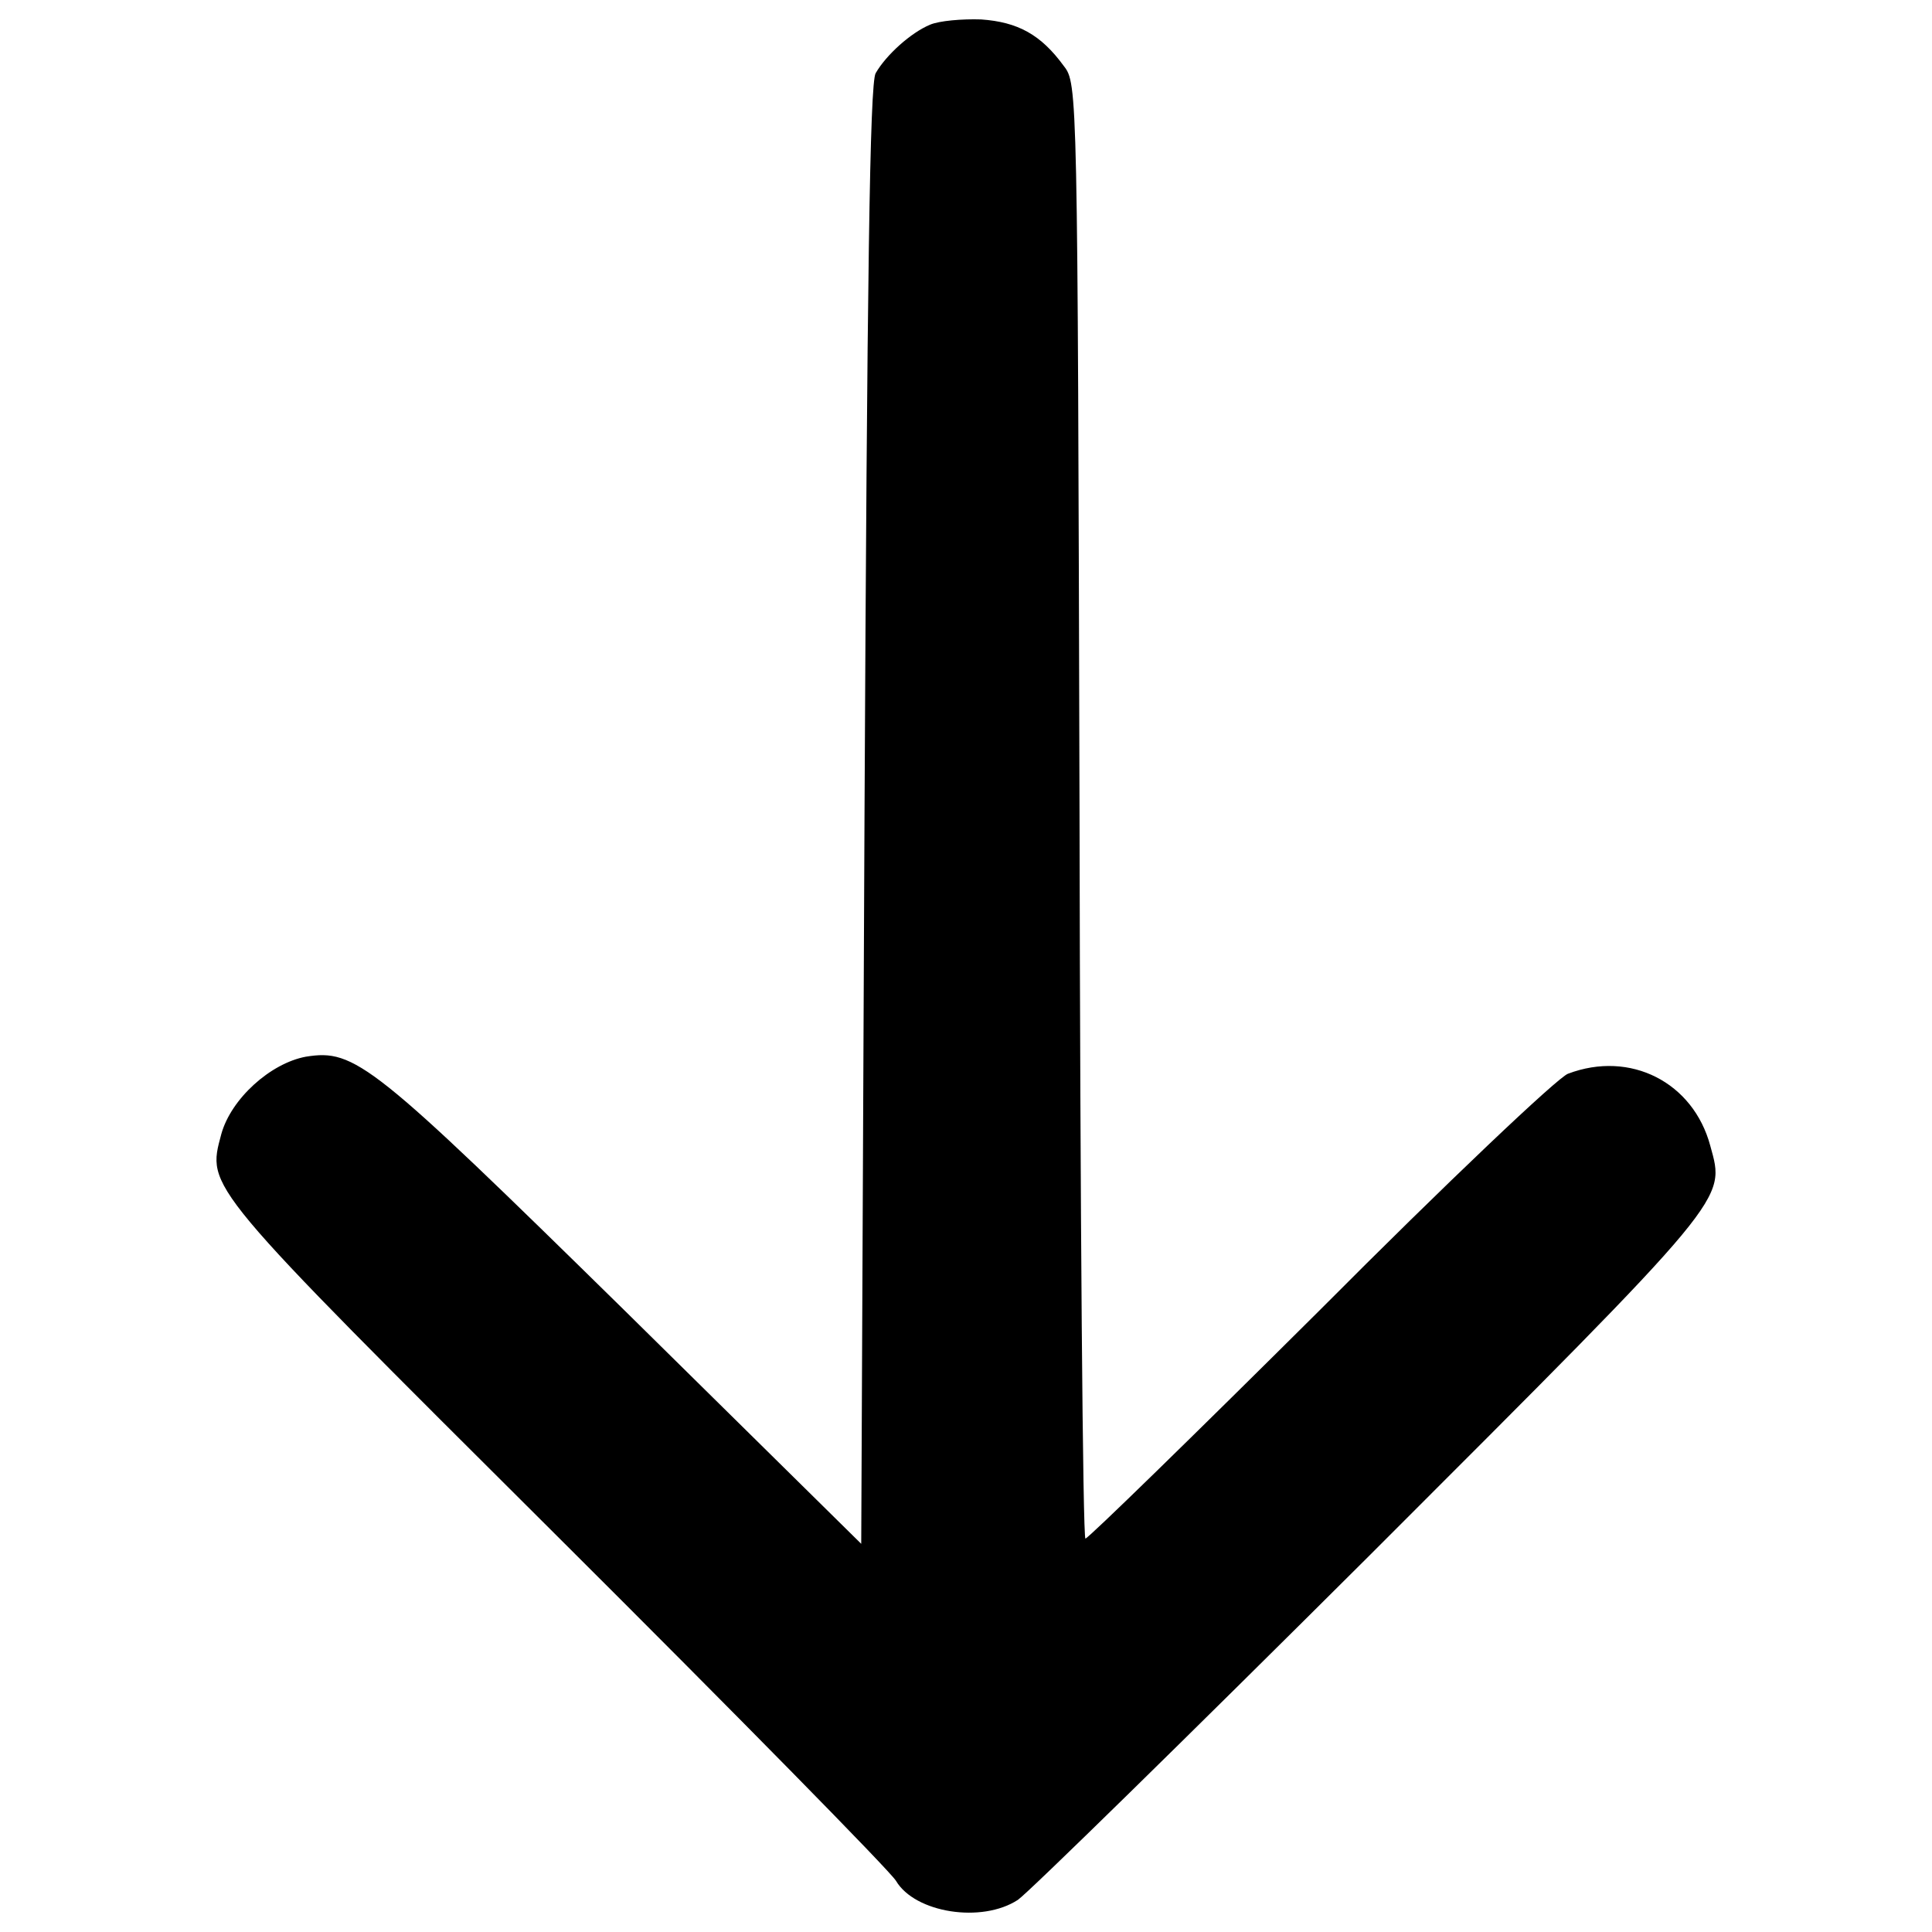
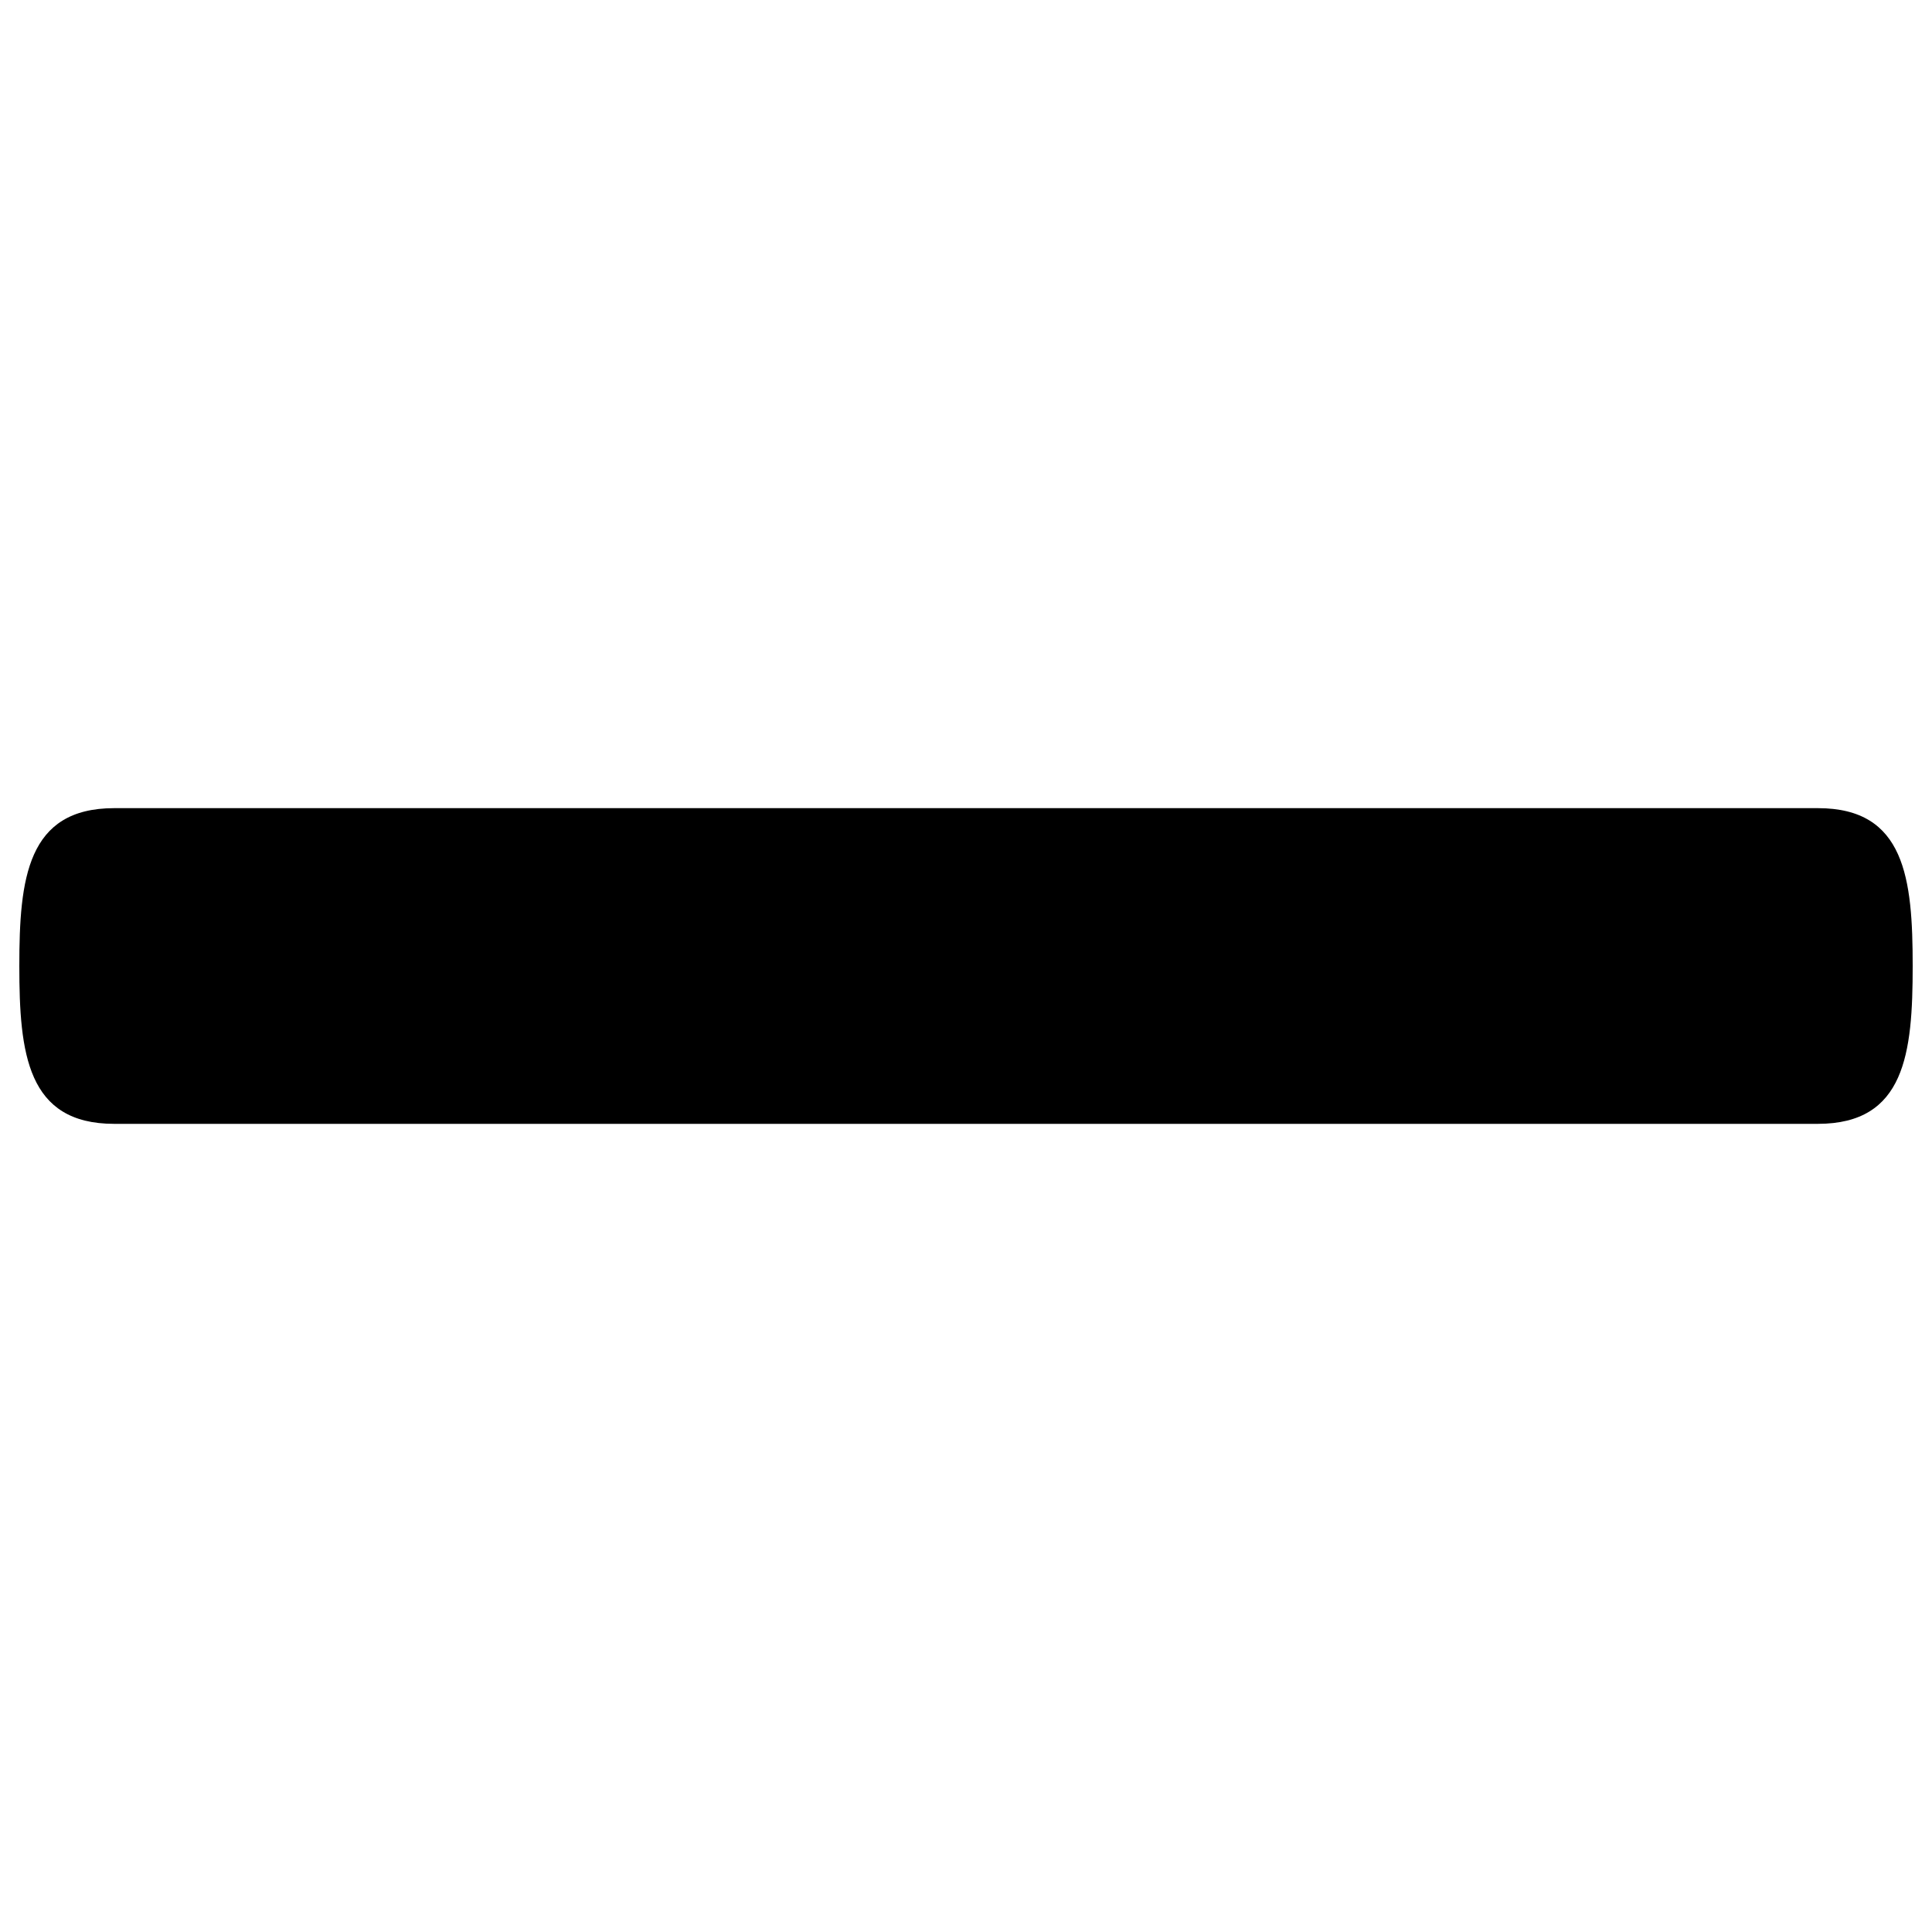
<svg xmlns="http://www.w3.org/2000/svg" version="1.1" x="0px" y="0px" viewBox="0 0 1000 1000" enable-background="new 0 0 1000 1000" xml:space="preserve">
  <g>
-     <g transform="translate(0,511) scale(0.1,-0.1)">
-       <path d="M4814.1,4982.2c-98.4-40.7-227.4-156.1-281.7-251.1c-30.6-50.9-44.1-1072.4-57.7-3838.2l-17-3773.7L3236-1676.1C1926.1-389.9,1837.9-318.7,1583.3-359.4c-183.3-33.9-386.9-217.2-437.8-400.4c-74.6-281.7-101.8-247.8,1737.6-2080.3c933.2-929.8,1724-1734.1,1754.5-1785c98.4-166.3,444.6-220.6,631.2-98.4c54.3,37.3,875.6,841.6,1825.8,1788.4C8964.5-1065.3,8930.5-1106,8852.5-820.9c-88.2,329.2-414.1,495.5-736.5,373.3c-50.9-17-631.2-566.7-1282.8-1221.7c-655-651.5-1201.4-1184.4-1215-1184.4c-13.6,0-27.1,1693.4-30.6,3763.5c-10.1,3743.2-10.1,3766.9-81.4,3858.6c-118.8,162.9-237.6,227.4-427.6,241C4980.4,5012.7,4861.6,5002.6,4814.1,4982.2z" />
+     <g>
+       <path d="M990,500c0,45.2-3.9,81.7-49.1,81.7H59.1C14,581.7,10,545.2,10,500s4-81.7,49.1-81.7H941C986.1,418.3,990,454.8,990,500z" />
    </g>
  </g>
</svg>
